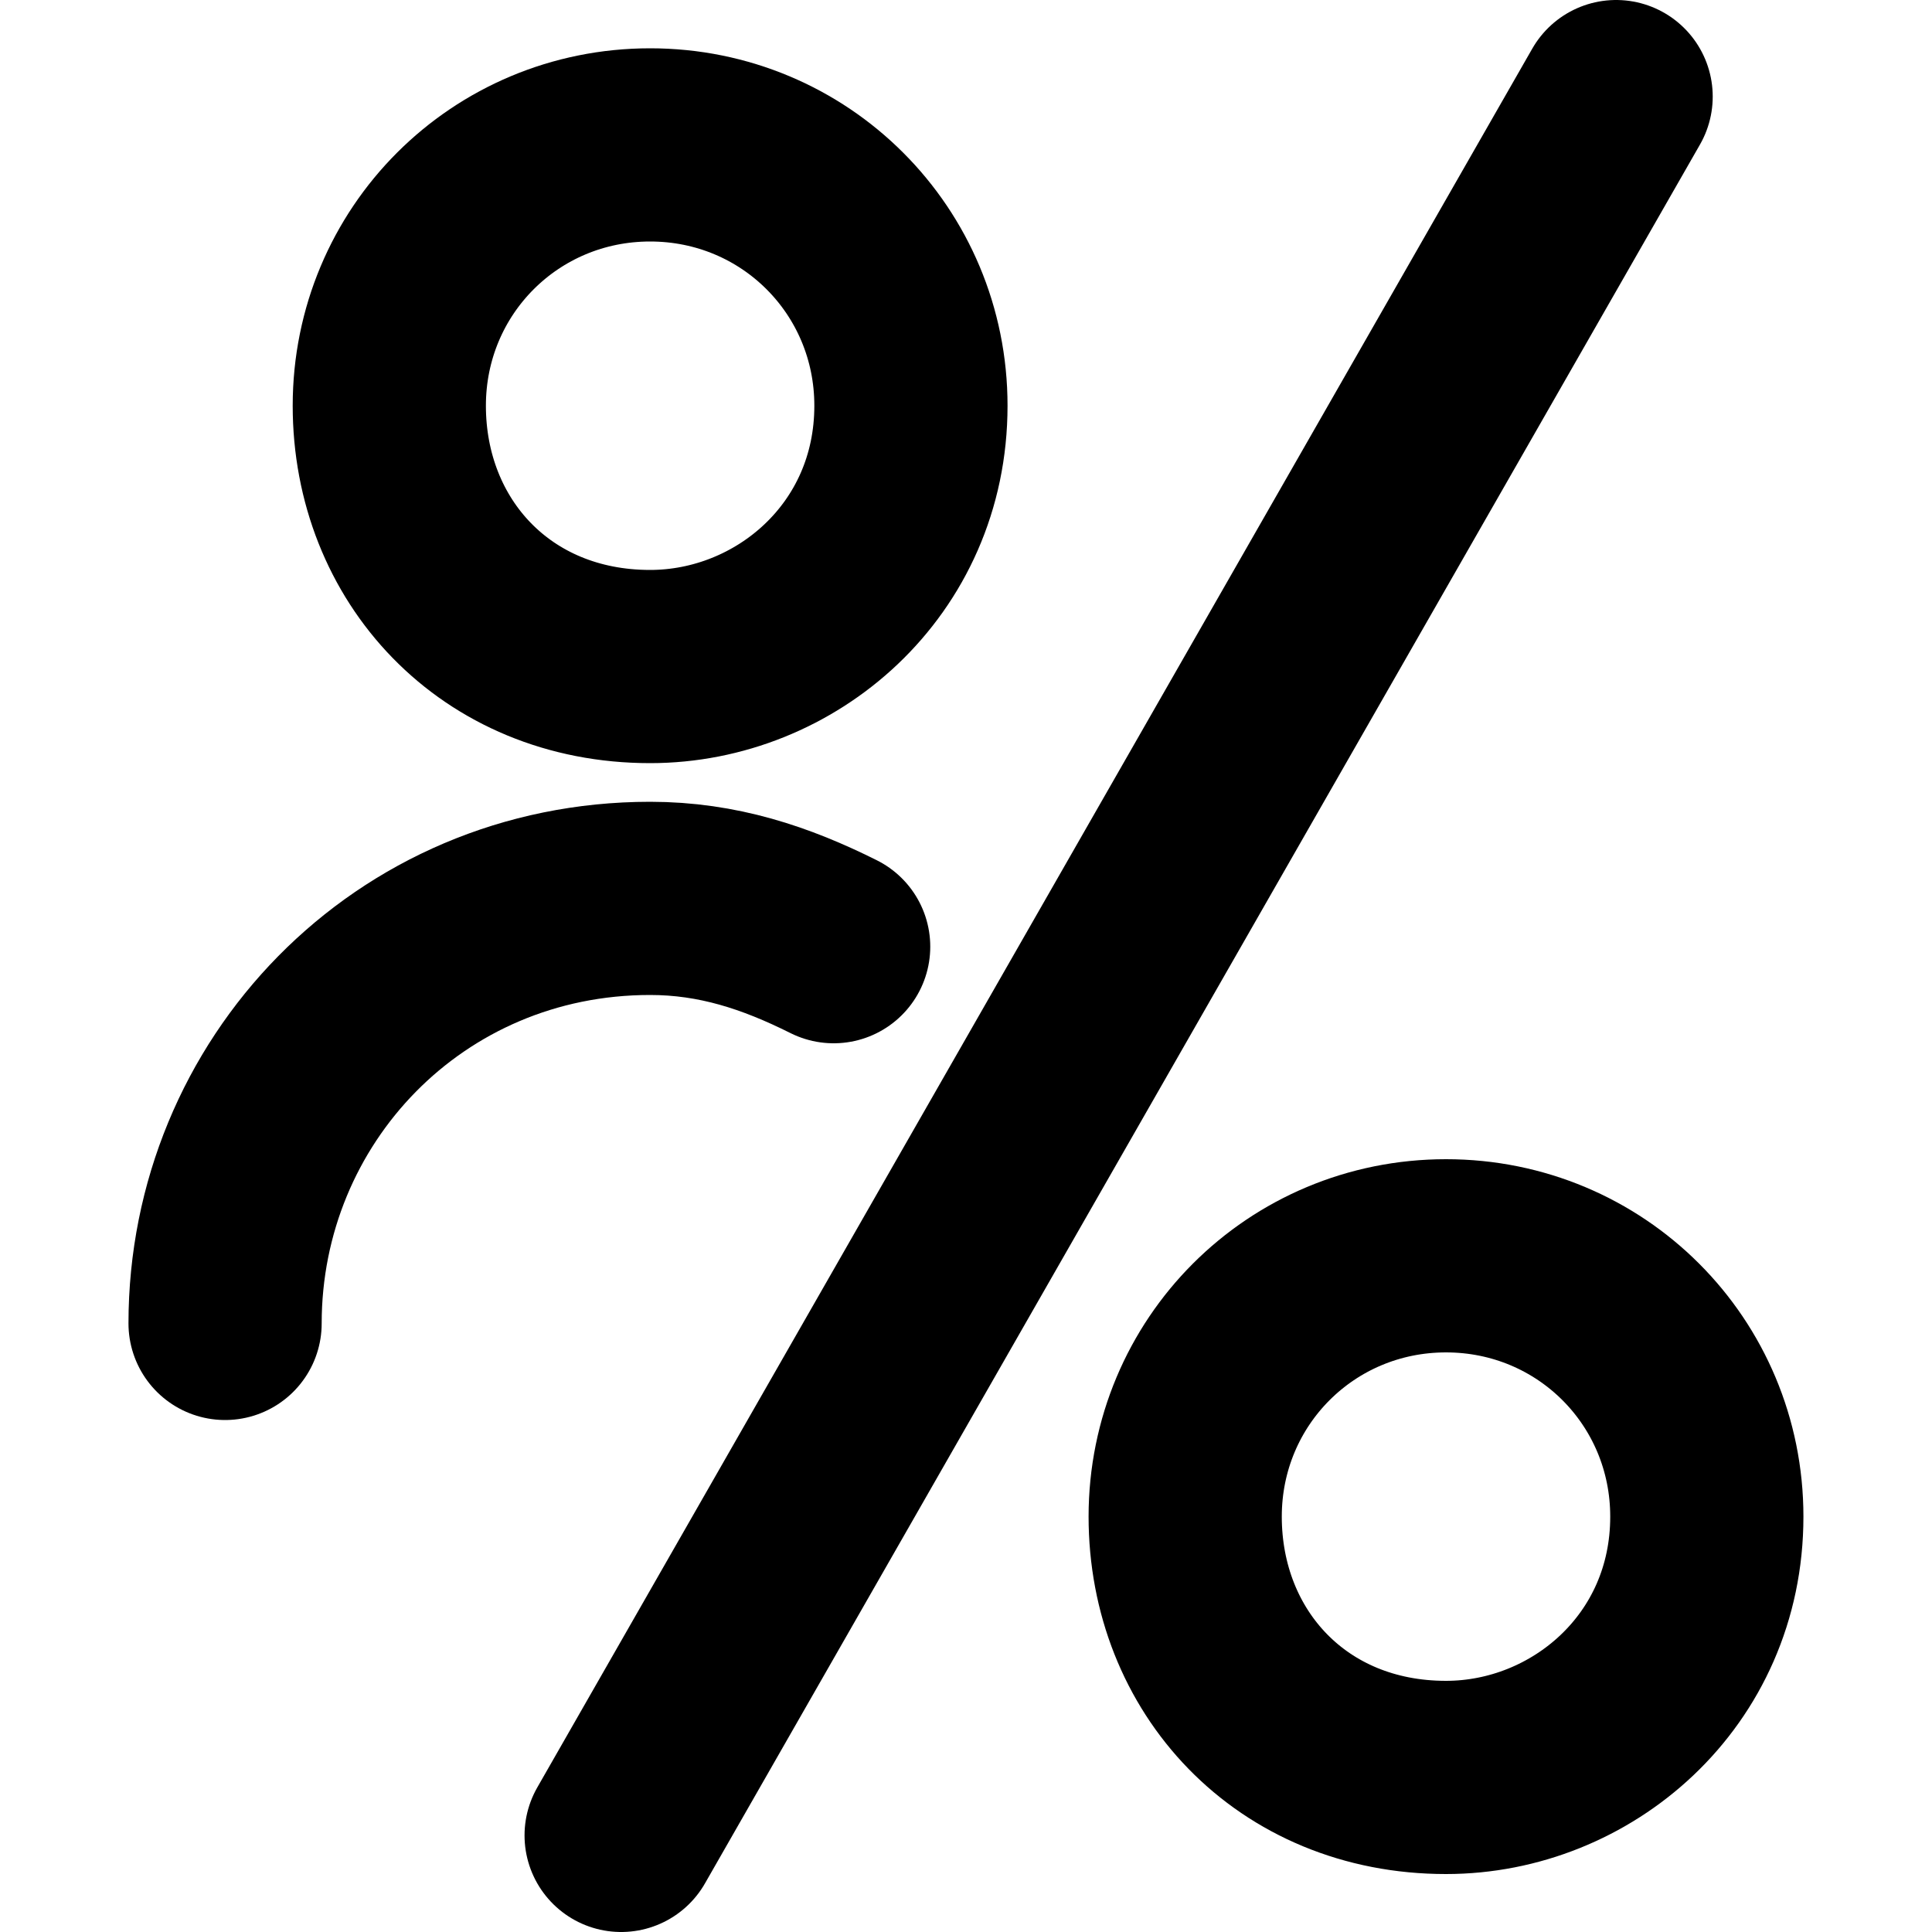
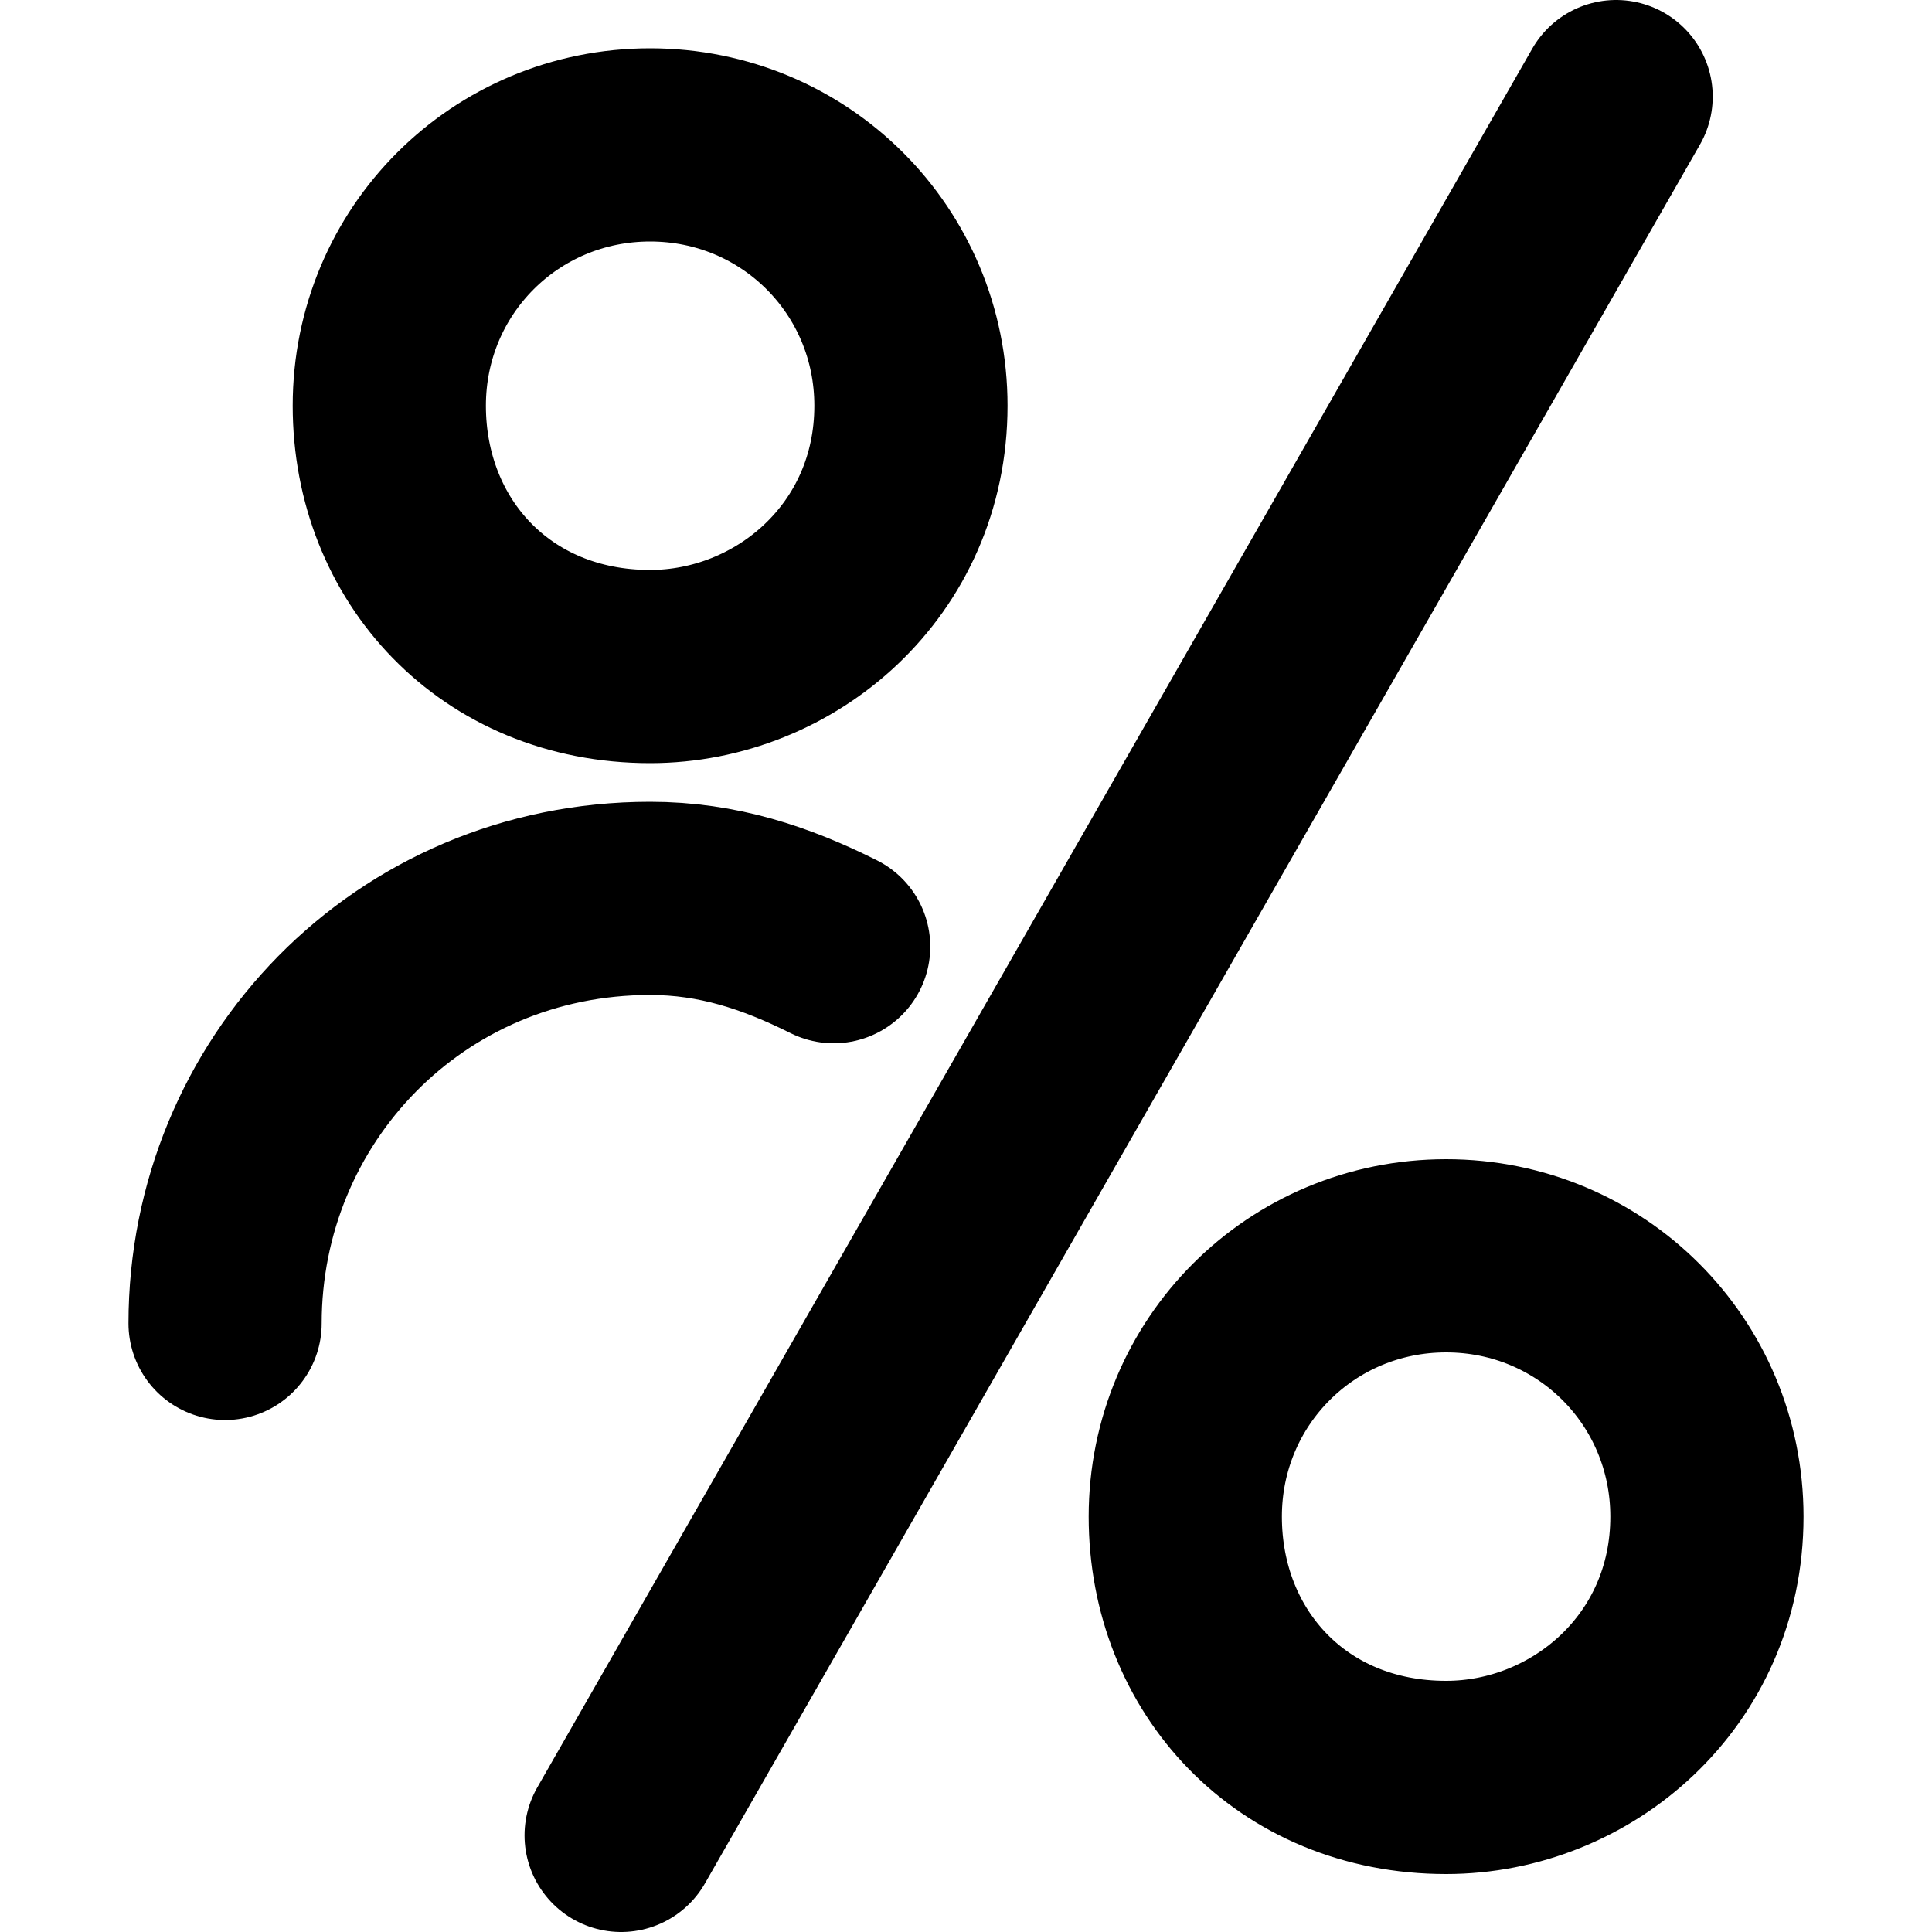
- <svg xmlns="http://www.w3.org/2000/svg" version="1.1" id="delegate-registration" x="0px" y="0px" viewBox="0 0 20 20" enable-background="new 0 0 20 20" xml:space="preserve">
-   <g>
-     <line fill="none" stroke="currentColor" stroke-width="2" stroke-linecap="round" x1="16.73" y1="1" x2="6.43" y2="19" />
-     <path fill="none" stroke="currentColor" stroke-width="2" stroke-linecap="round" stroke-linejoin="round" d="M6.73,6.9   c1.4,0,2.7-1.1,2.7-2.7c0-1.5-1.2-2.7-2.7-2.7S4.03,2.7,4.03,4.2l0,0C4.03,5.7,5.13,6.9,6.73,6.9   z" />
-     <path fill="none" stroke="currentColor" stroke-width="2" stroke-linecap="round" stroke-linejoin="round" d="M8.63,9.8   c-0.6-0.3-1.2-0.5-1.9-0.5c-2.5,0-4.4,2-4.4,4.4" />
-     <path fill="none" stroke="currentColor" stroke-width="2" stroke-linecap="round" stroke-linejoin="round" d="M14.969,18.4   c1.4,0,2.7-1.1,2.7-2.7c0-1.5-1.2-2.7-2.7-2.7s-2.7,1.2-2.7,2.7l0,0C12.269,17.2,13.369,18.4,14.969,18.4z" />
+ <svg xmlns="http://www.w3.org/2000/svg" version="1.1" id="delegate-registration" x="0" y="0" viewBox="0 0 20 20" xml:space="preserve">
+   <g fill="none" stroke="currentColor" stroke-width="2" stroke-linecap="round">
+     <path d="M16.73 1L6.43 19" />
+     <path stroke-linejoin="round" d="M6.73 6.9c1.4 0 2.7-1.1 2.7-2.7 0-1.5-1.2-2.7-2.7-2.7s-2.7 1.2-2.7 2.7h0c0 1.5 1.1 2.7 2.7 2.7zM8.63 9.8c-.6-.3-1.2-.5-1.9-.5-2.5 0-4.4 2-4.4 4.4M14.97 18.4c1.4 0 2.7-1.1 2.7-2.7 0-1.5-1.2-2.7-2.7-2.7s-2.7 1.2-2.7 2.7h0c0 1.5 1.1 2.7 2.7 2.7z" />
  </g>
</svg>
